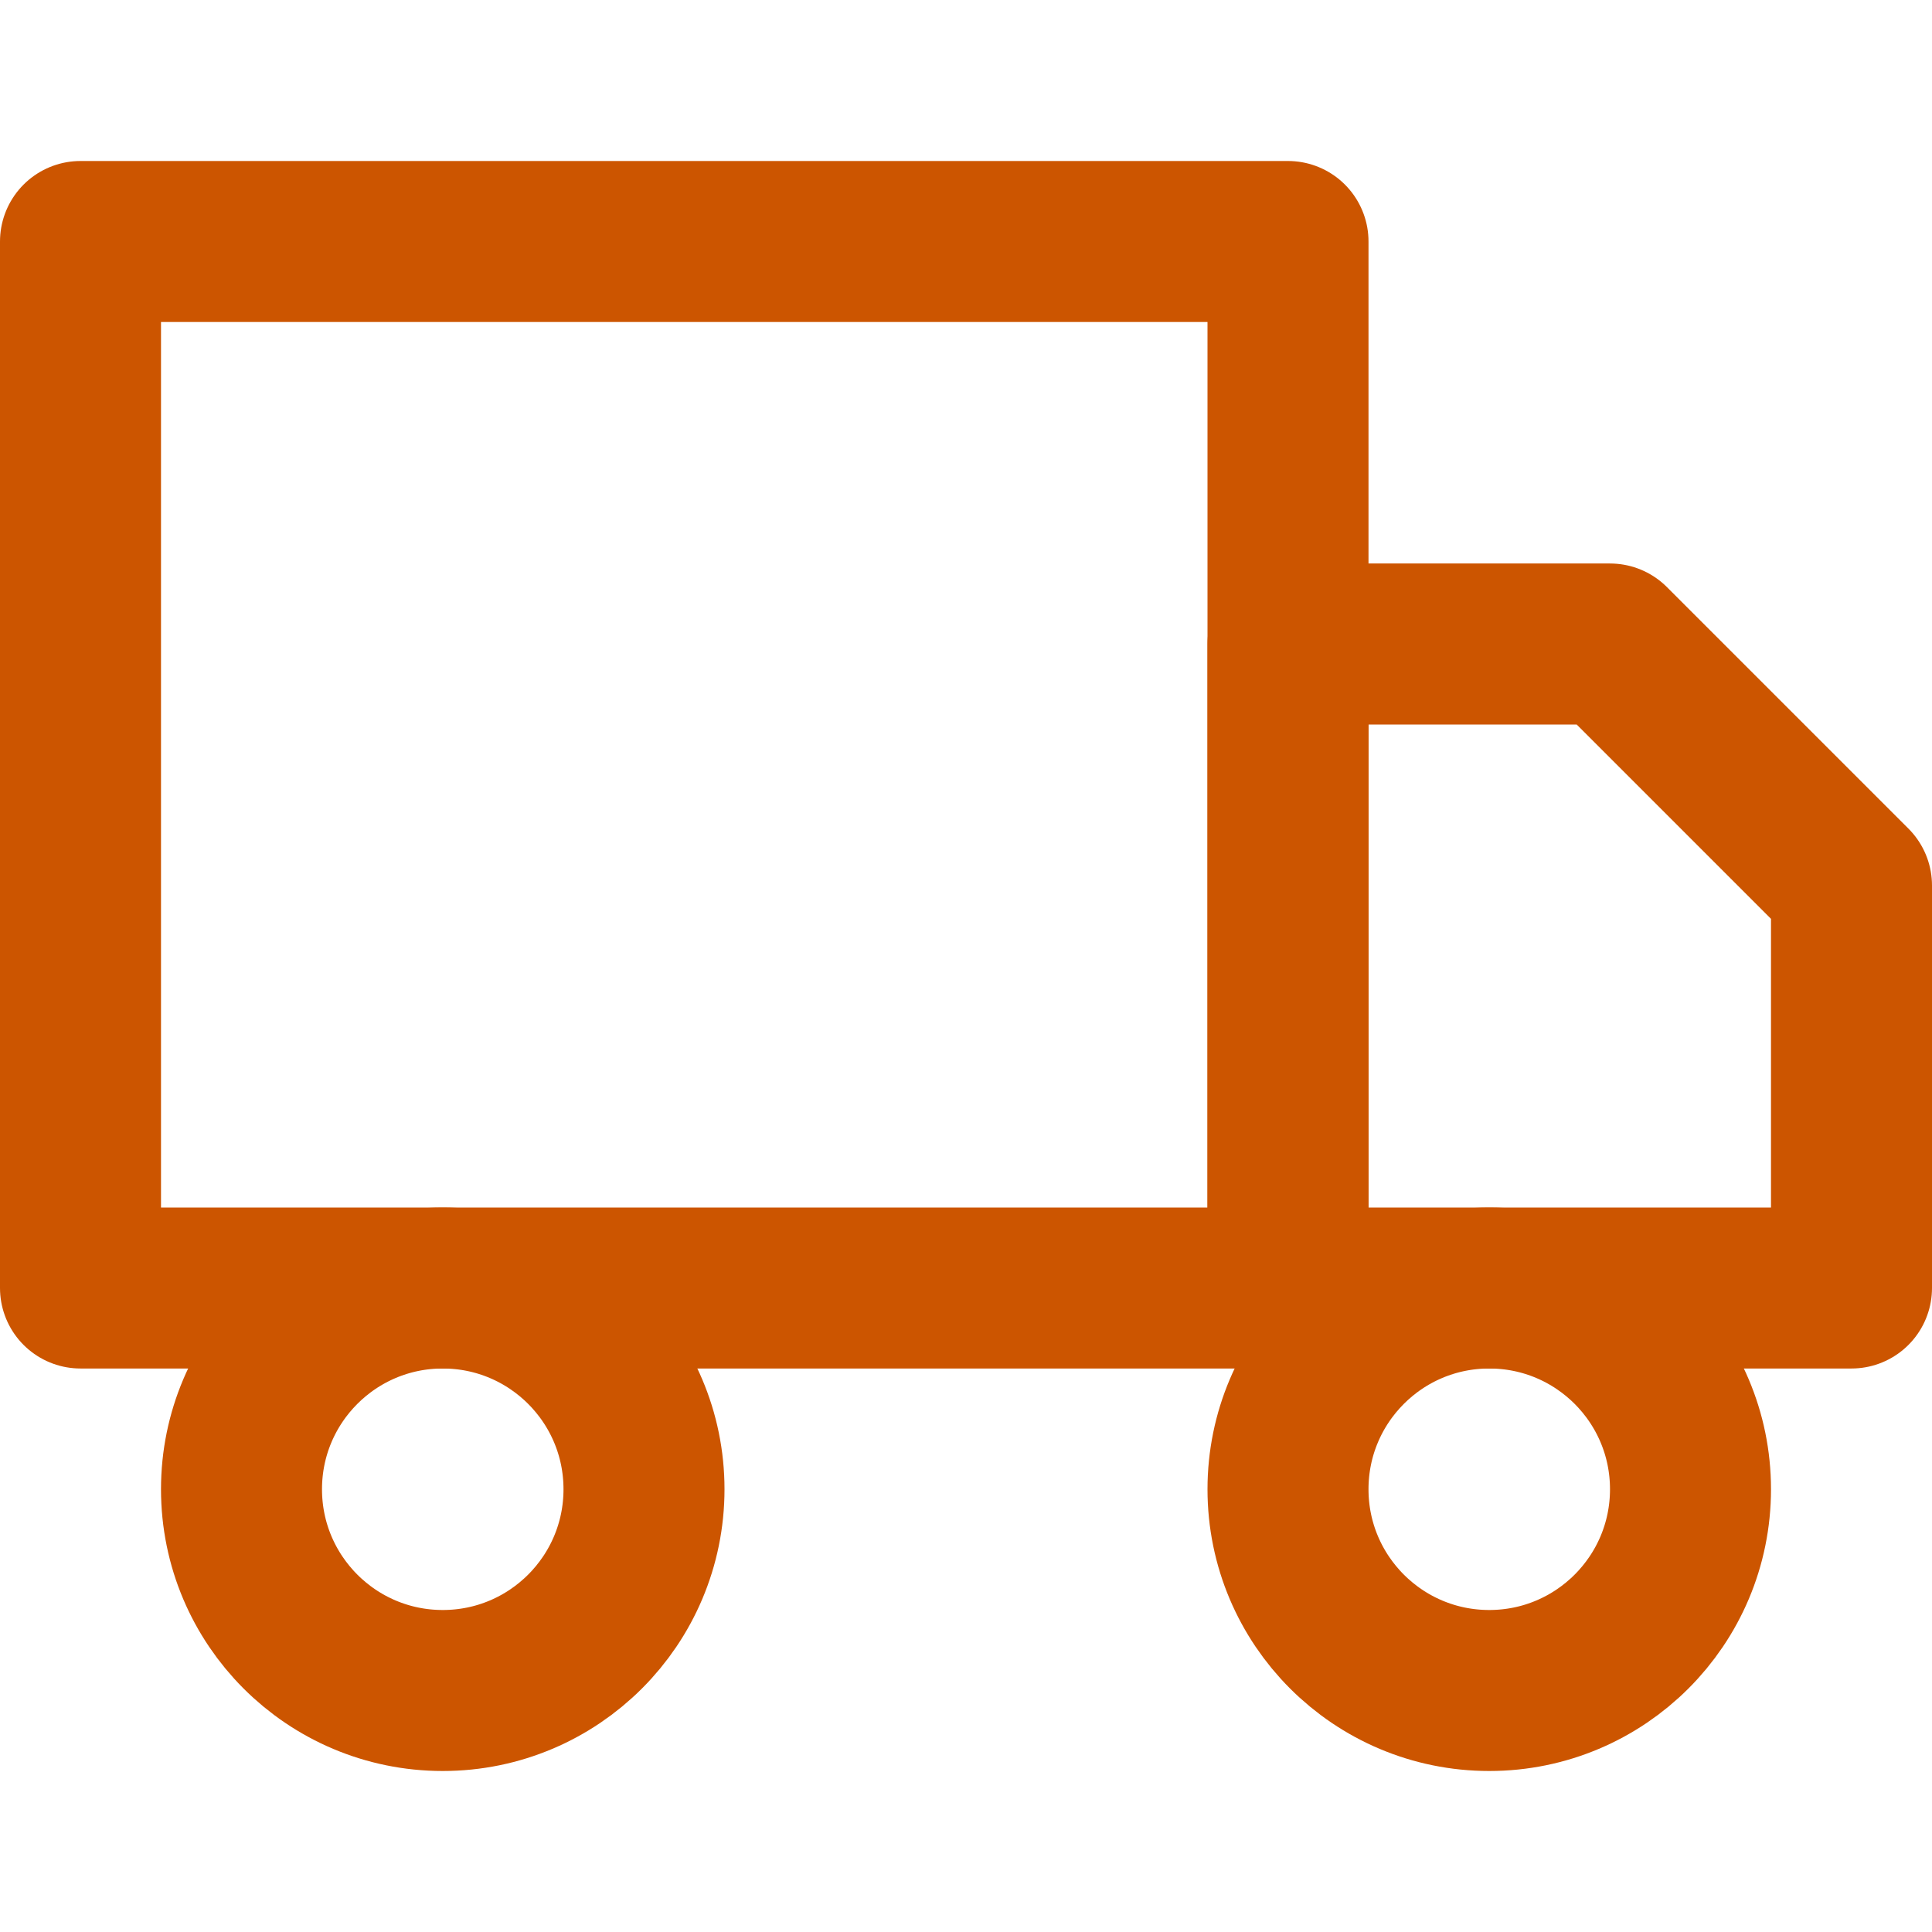
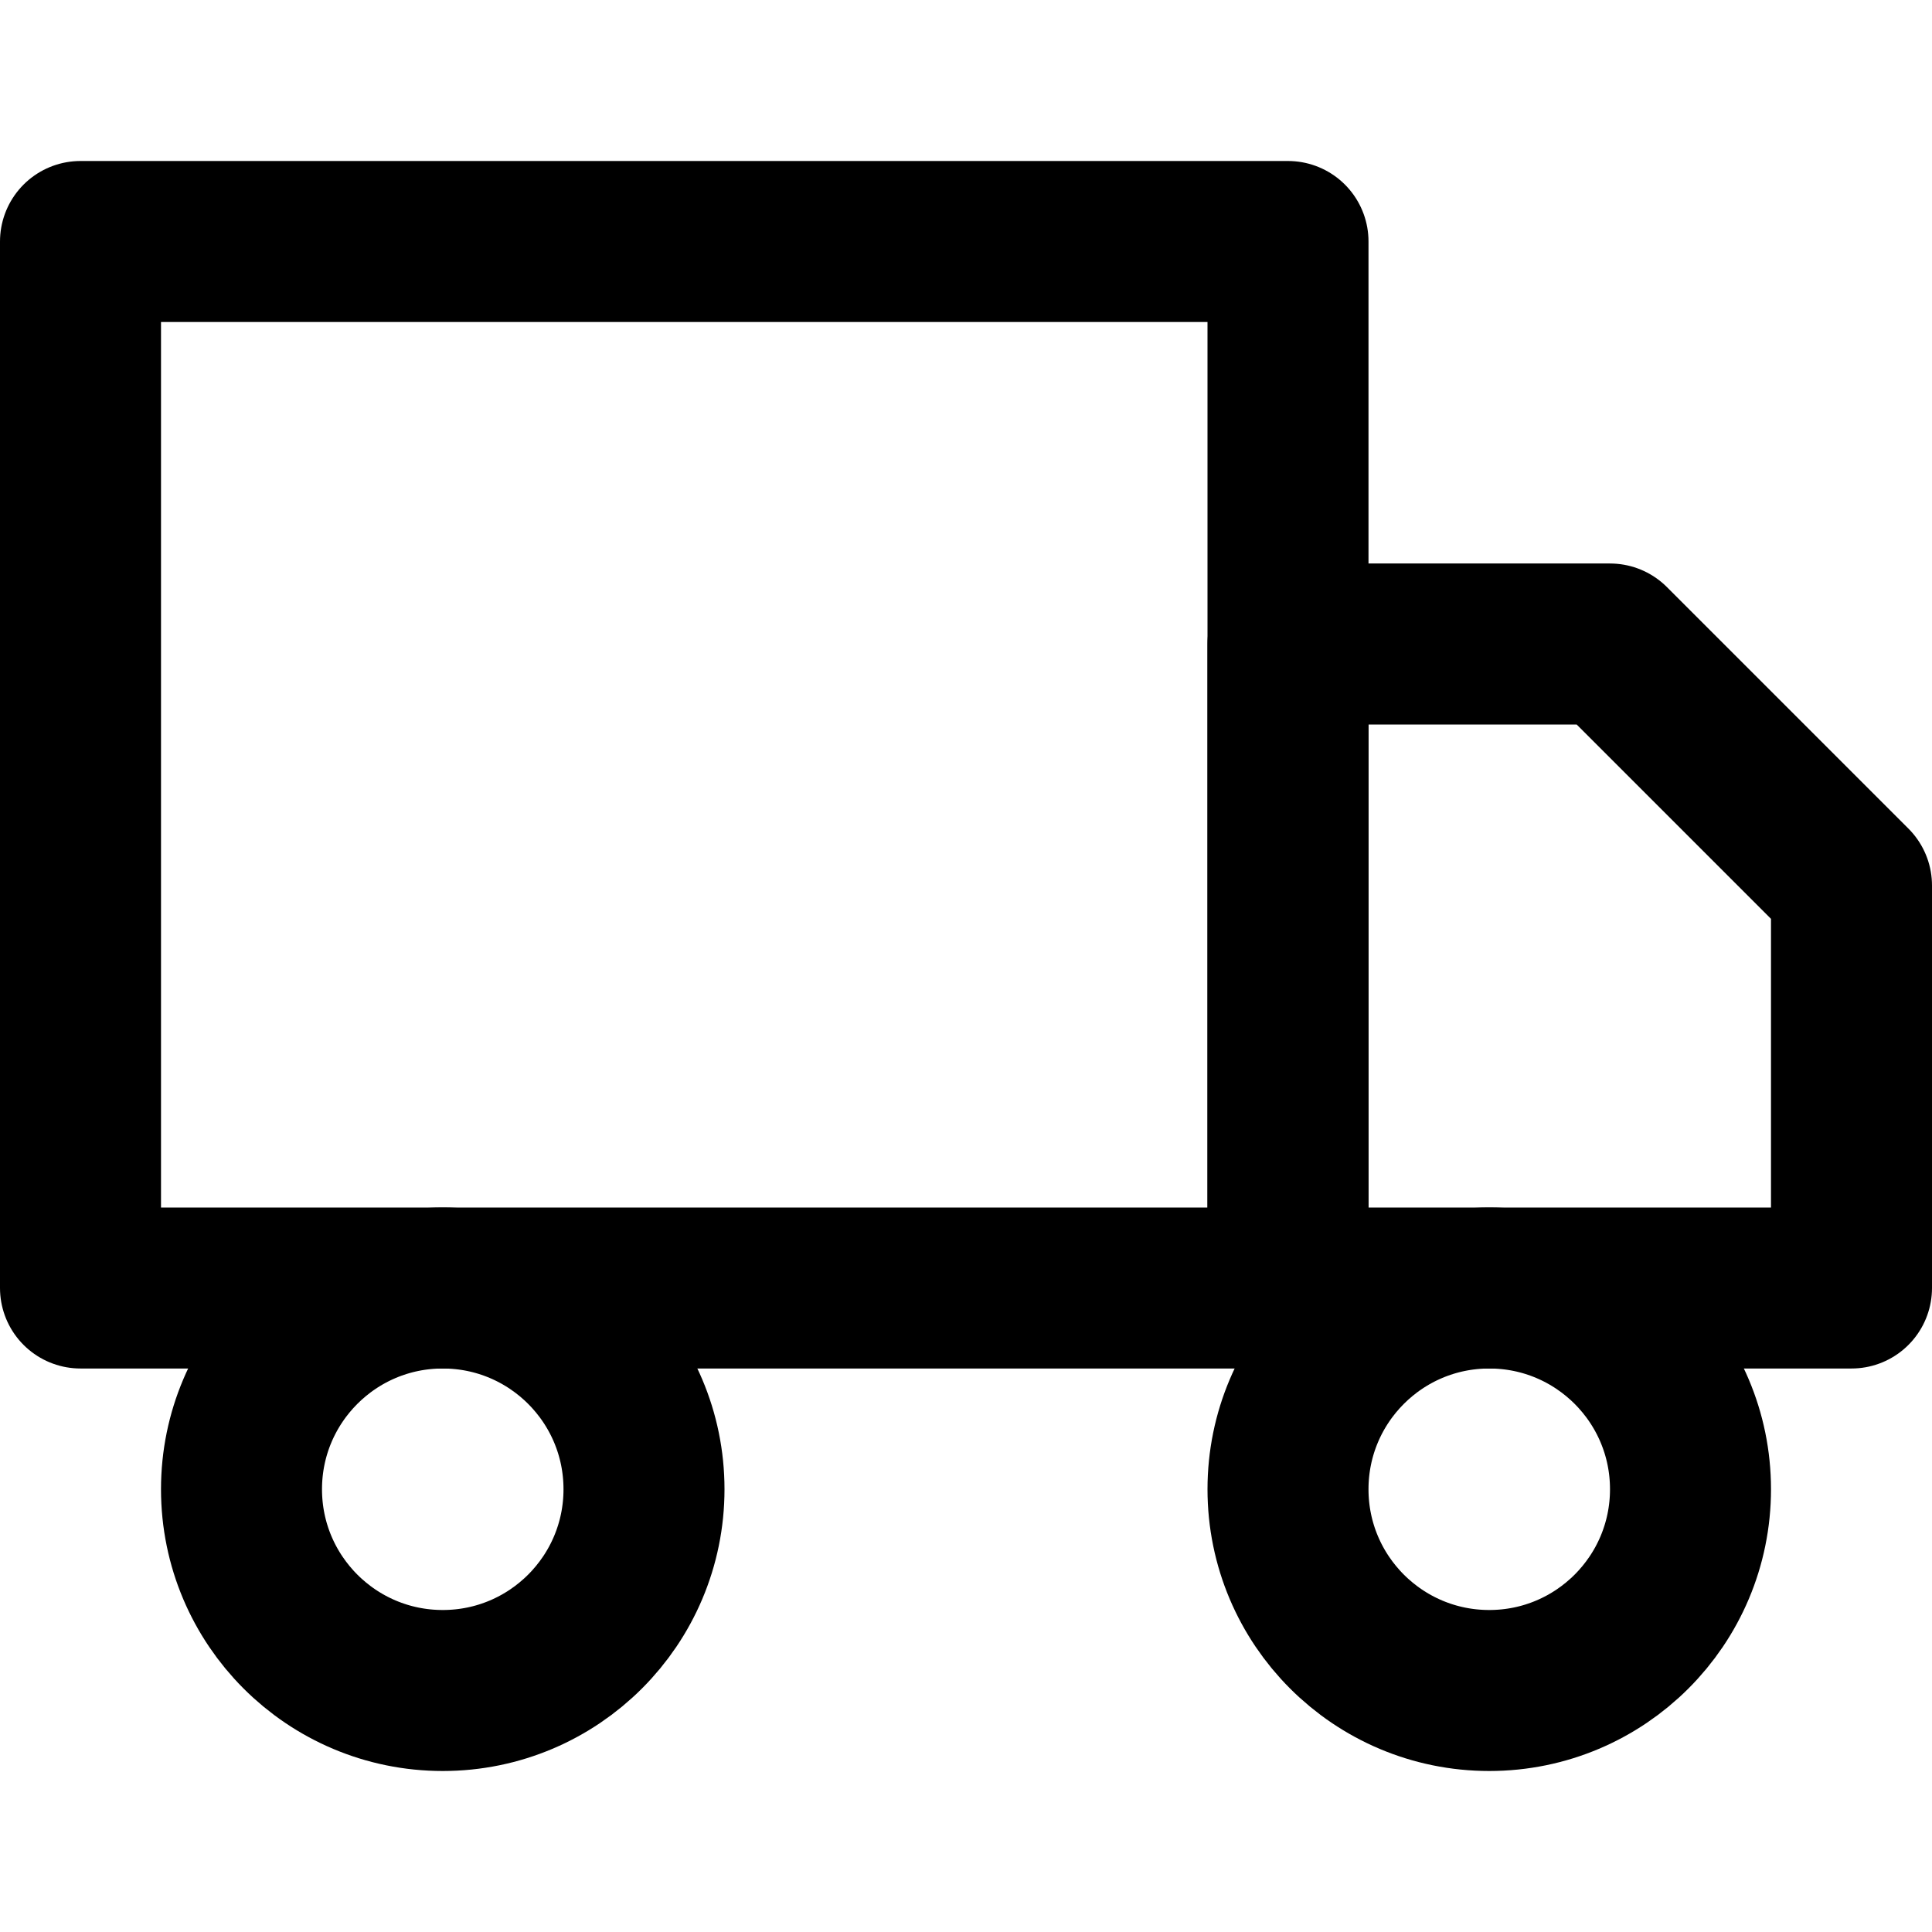
- <svg xmlns="http://www.w3.org/2000/svg" viewBox="0 0 24 24" fill="none" stroke="#CC5500" stroke-width="2" stroke-linecap="round" stroke-linejoin="round">
+ <svg xmlns="http://www.w3.org/2000/svg" width="24" height="24" viewBox="0 0 24 24" fill="none" stroke="currentColor" stroke-width="2" stroke-linecap="round" stroke-linejoin="round">
  <rect x="1" y="3" width="15" height="13" />
  <polygon points="16 8 20 8 23 11 23 16 16 16 16 8" />
  <circle cx="5.5" cy="18.5" r="2.5" />
  <circle cx="18.5" cy="18.5" r="2.5" />
</svg>
